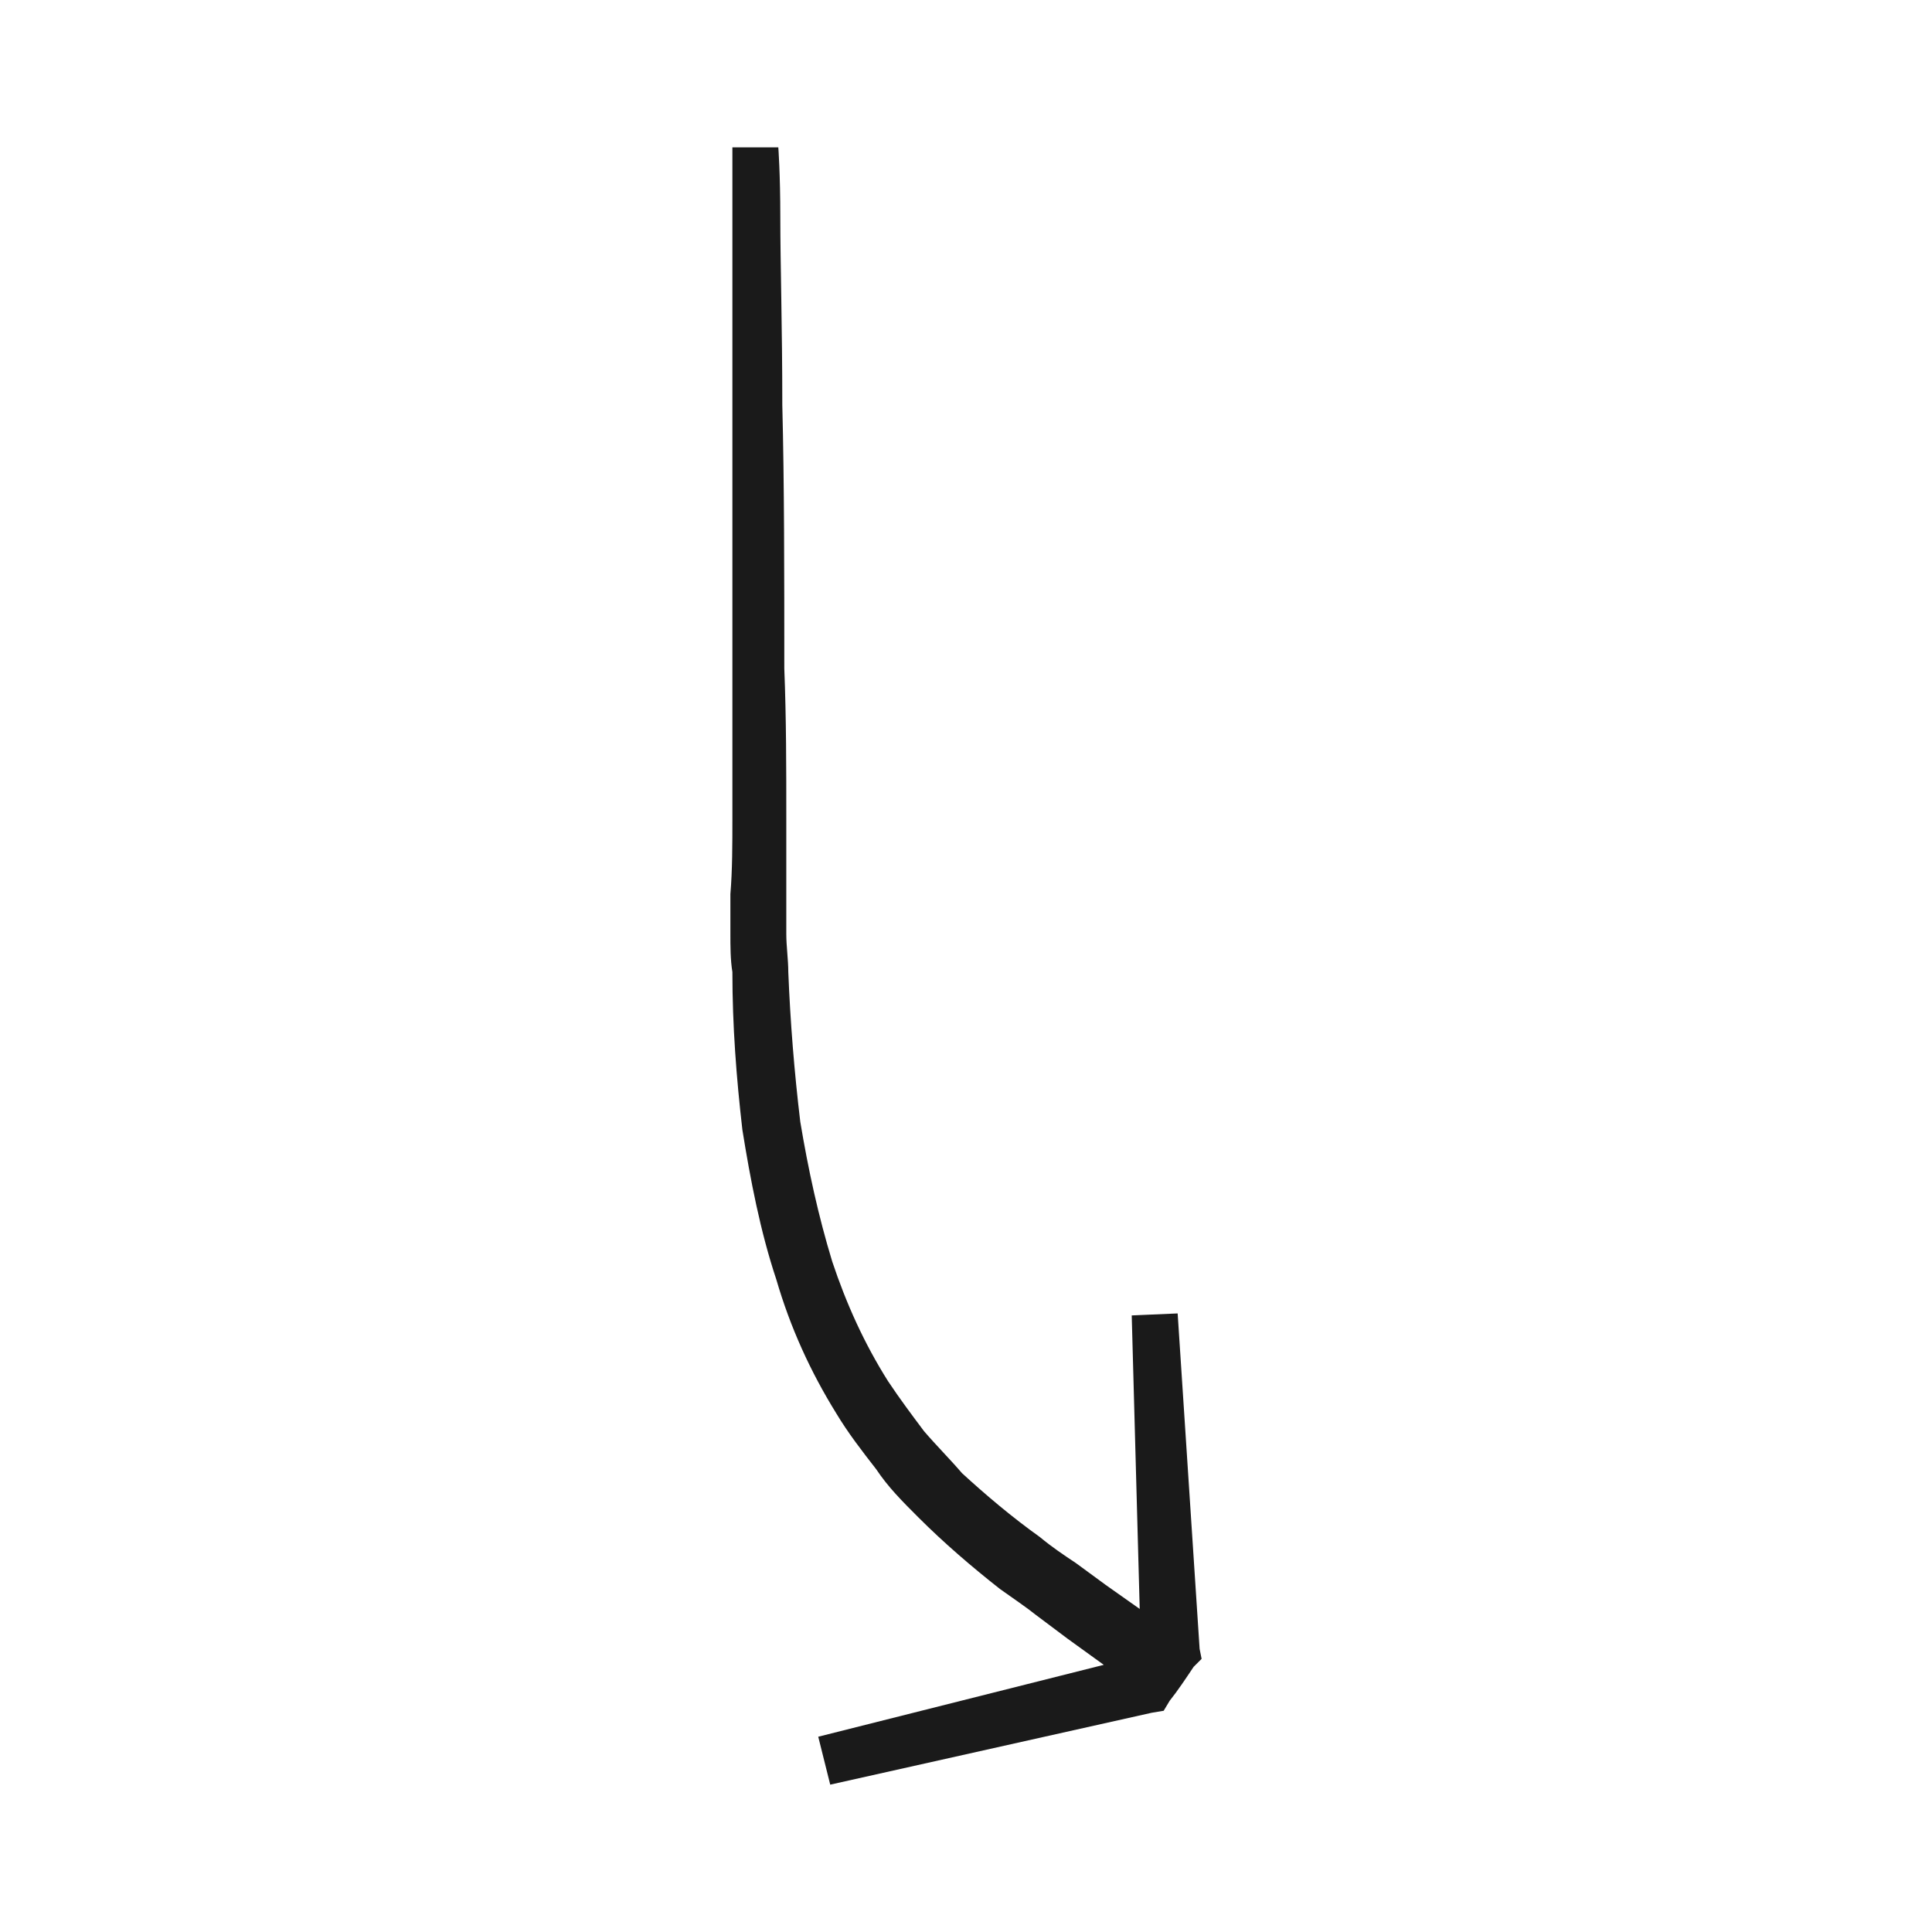
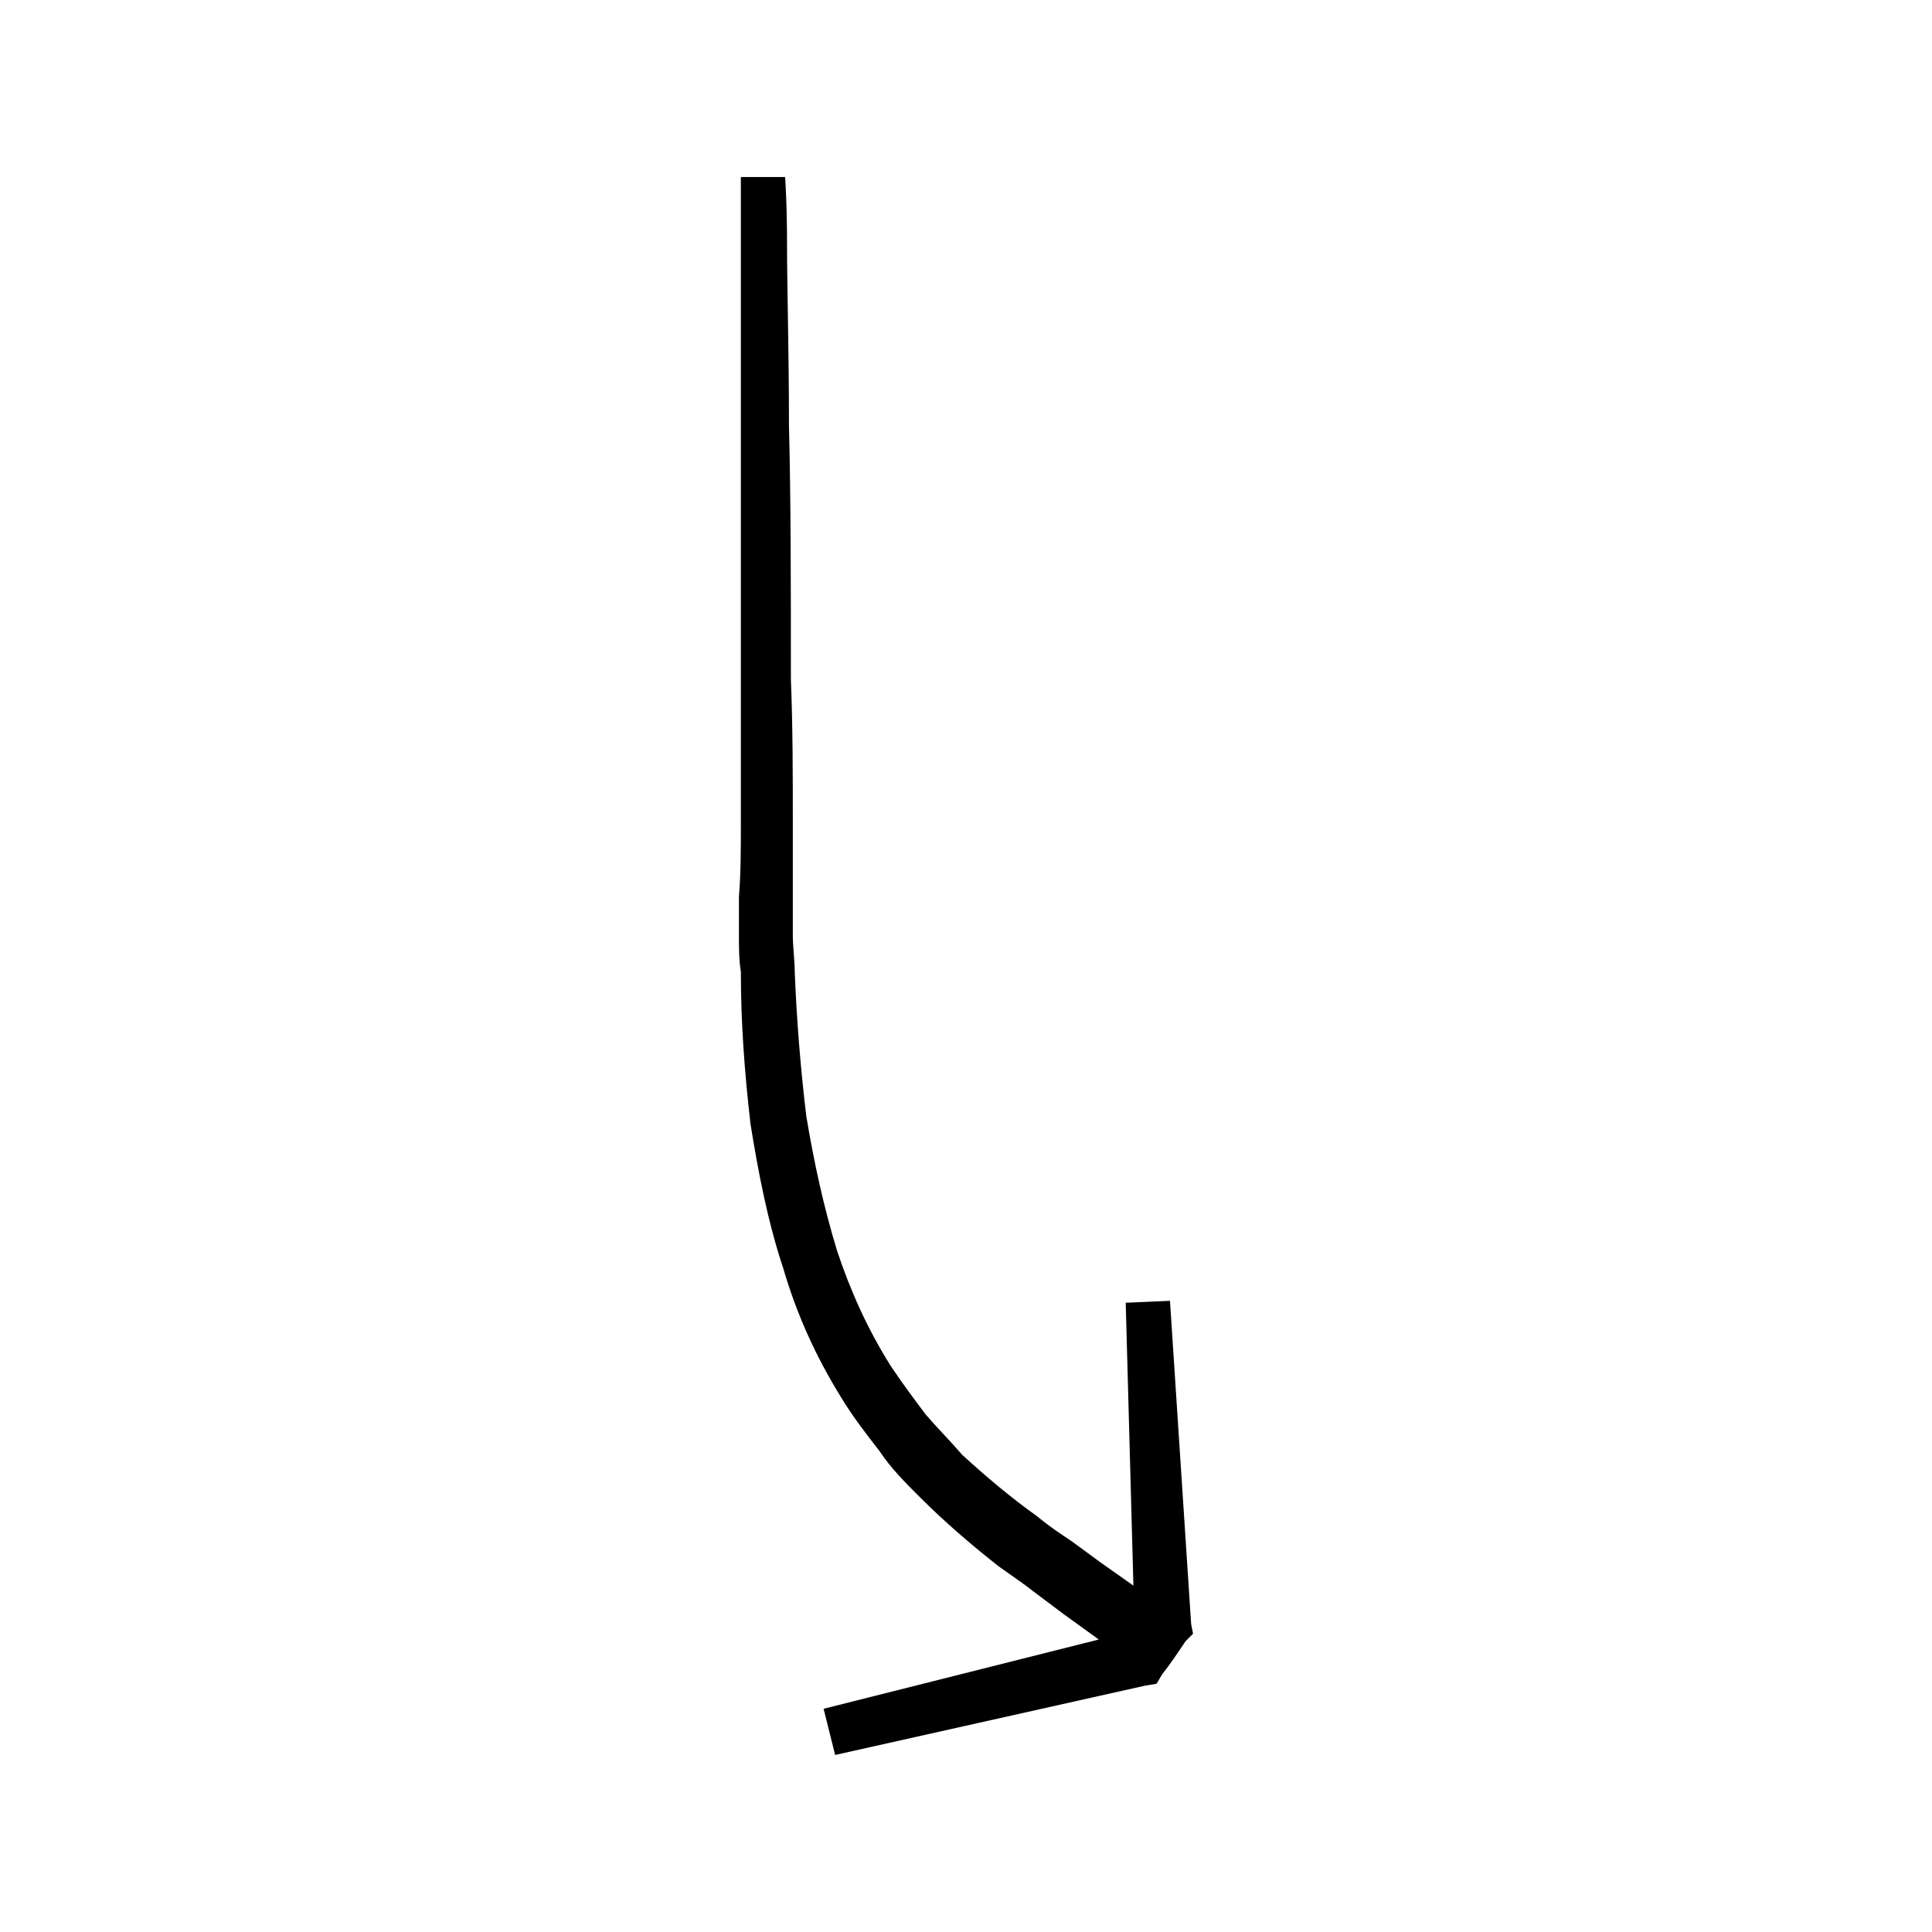
- <svg xmlns="http://www.w3.org/2000/svg" viewBox="16.2 -983.8 967.6 967.6">
-   <path transform="scale(1,-1)" d="M382 516C382 510 382 503 383 497C383 470 385 444 388 418C392 393 397 367 405 343C412 319 422 297 435 276C441 266 448 257 455 248C461 239 468 232 476 224C489 211 503 199 517 188C524 183 530 179 535 175L551 163L569 150L426 114L432 90L593 126L599 127L602 132C606 137 610 143 614 149L618 153L617 158L606 326L583 325L587 178L570 190L555 201C549 205 543 209 537 214C523 224 510 235 498 246C492 253 485 260 479 267C473 275 467 283 461 292C449 311 440 331 433 352C426 375 421 398 417 422C414 447 412 472 411 497C411 503 410 510 410 516C410 523 410 529 410 535C410 548 410 561 410 574C410 599 410 624 409 649C409 697 409 742 408 781C408 820 407 852 407 875C407 897 406 910 406 910H383C383 910 383 897 383 874C383 852 383 820 383 781C383 742 383 697 383 649C383 624 383 599 383 574C383 561 383 548 382 536C382 529 382 523 382 516Z" fill="#1a1a1a" />
+ <svg xmlns="http://www.w3.org/2000/svg" viewBox="-2 -1002 1004 1004">
+   <path transform="scale(1,-1)" d="M382 516C382 510 382 503 383 497C383 470 385 444 388 418C392 393 397 367 405 343C412 319 422 297 435 276C441 266 448 257 455 248C461 239 468 232 476 224C489 211 503 199 517 188C524 183 530 179 535 175L551 163L569 150L426 114L432 90L593 126L599 127L602 132C606 137 610 143 614 149L618 153L617 158L606 326L583 325L587 178L570 190L555 201C549 205 543 209 537 214C523 224 510 235 498 246C492 253 485 260 479 267C473 275 467 283 461 292C449 311 440 331 433 352C426 375 421 398 417 422C414 447 412 472 411 497C411 503 410 510 410 516C410 523 410 529 410 535C410 548 410 561 410 574C410 599 410 624 409 649C409 697 409 742 408 781C408 820 407 852 407 875C407 897 406 910 406 910H383C383 910 383 897 383 874C383 852 383 820 383 781C383 742 383 697 383 649C383 624 383 599 383 574C383 561 383 548 382 536C382 529 382 523 382 516Z" />
</svg>
